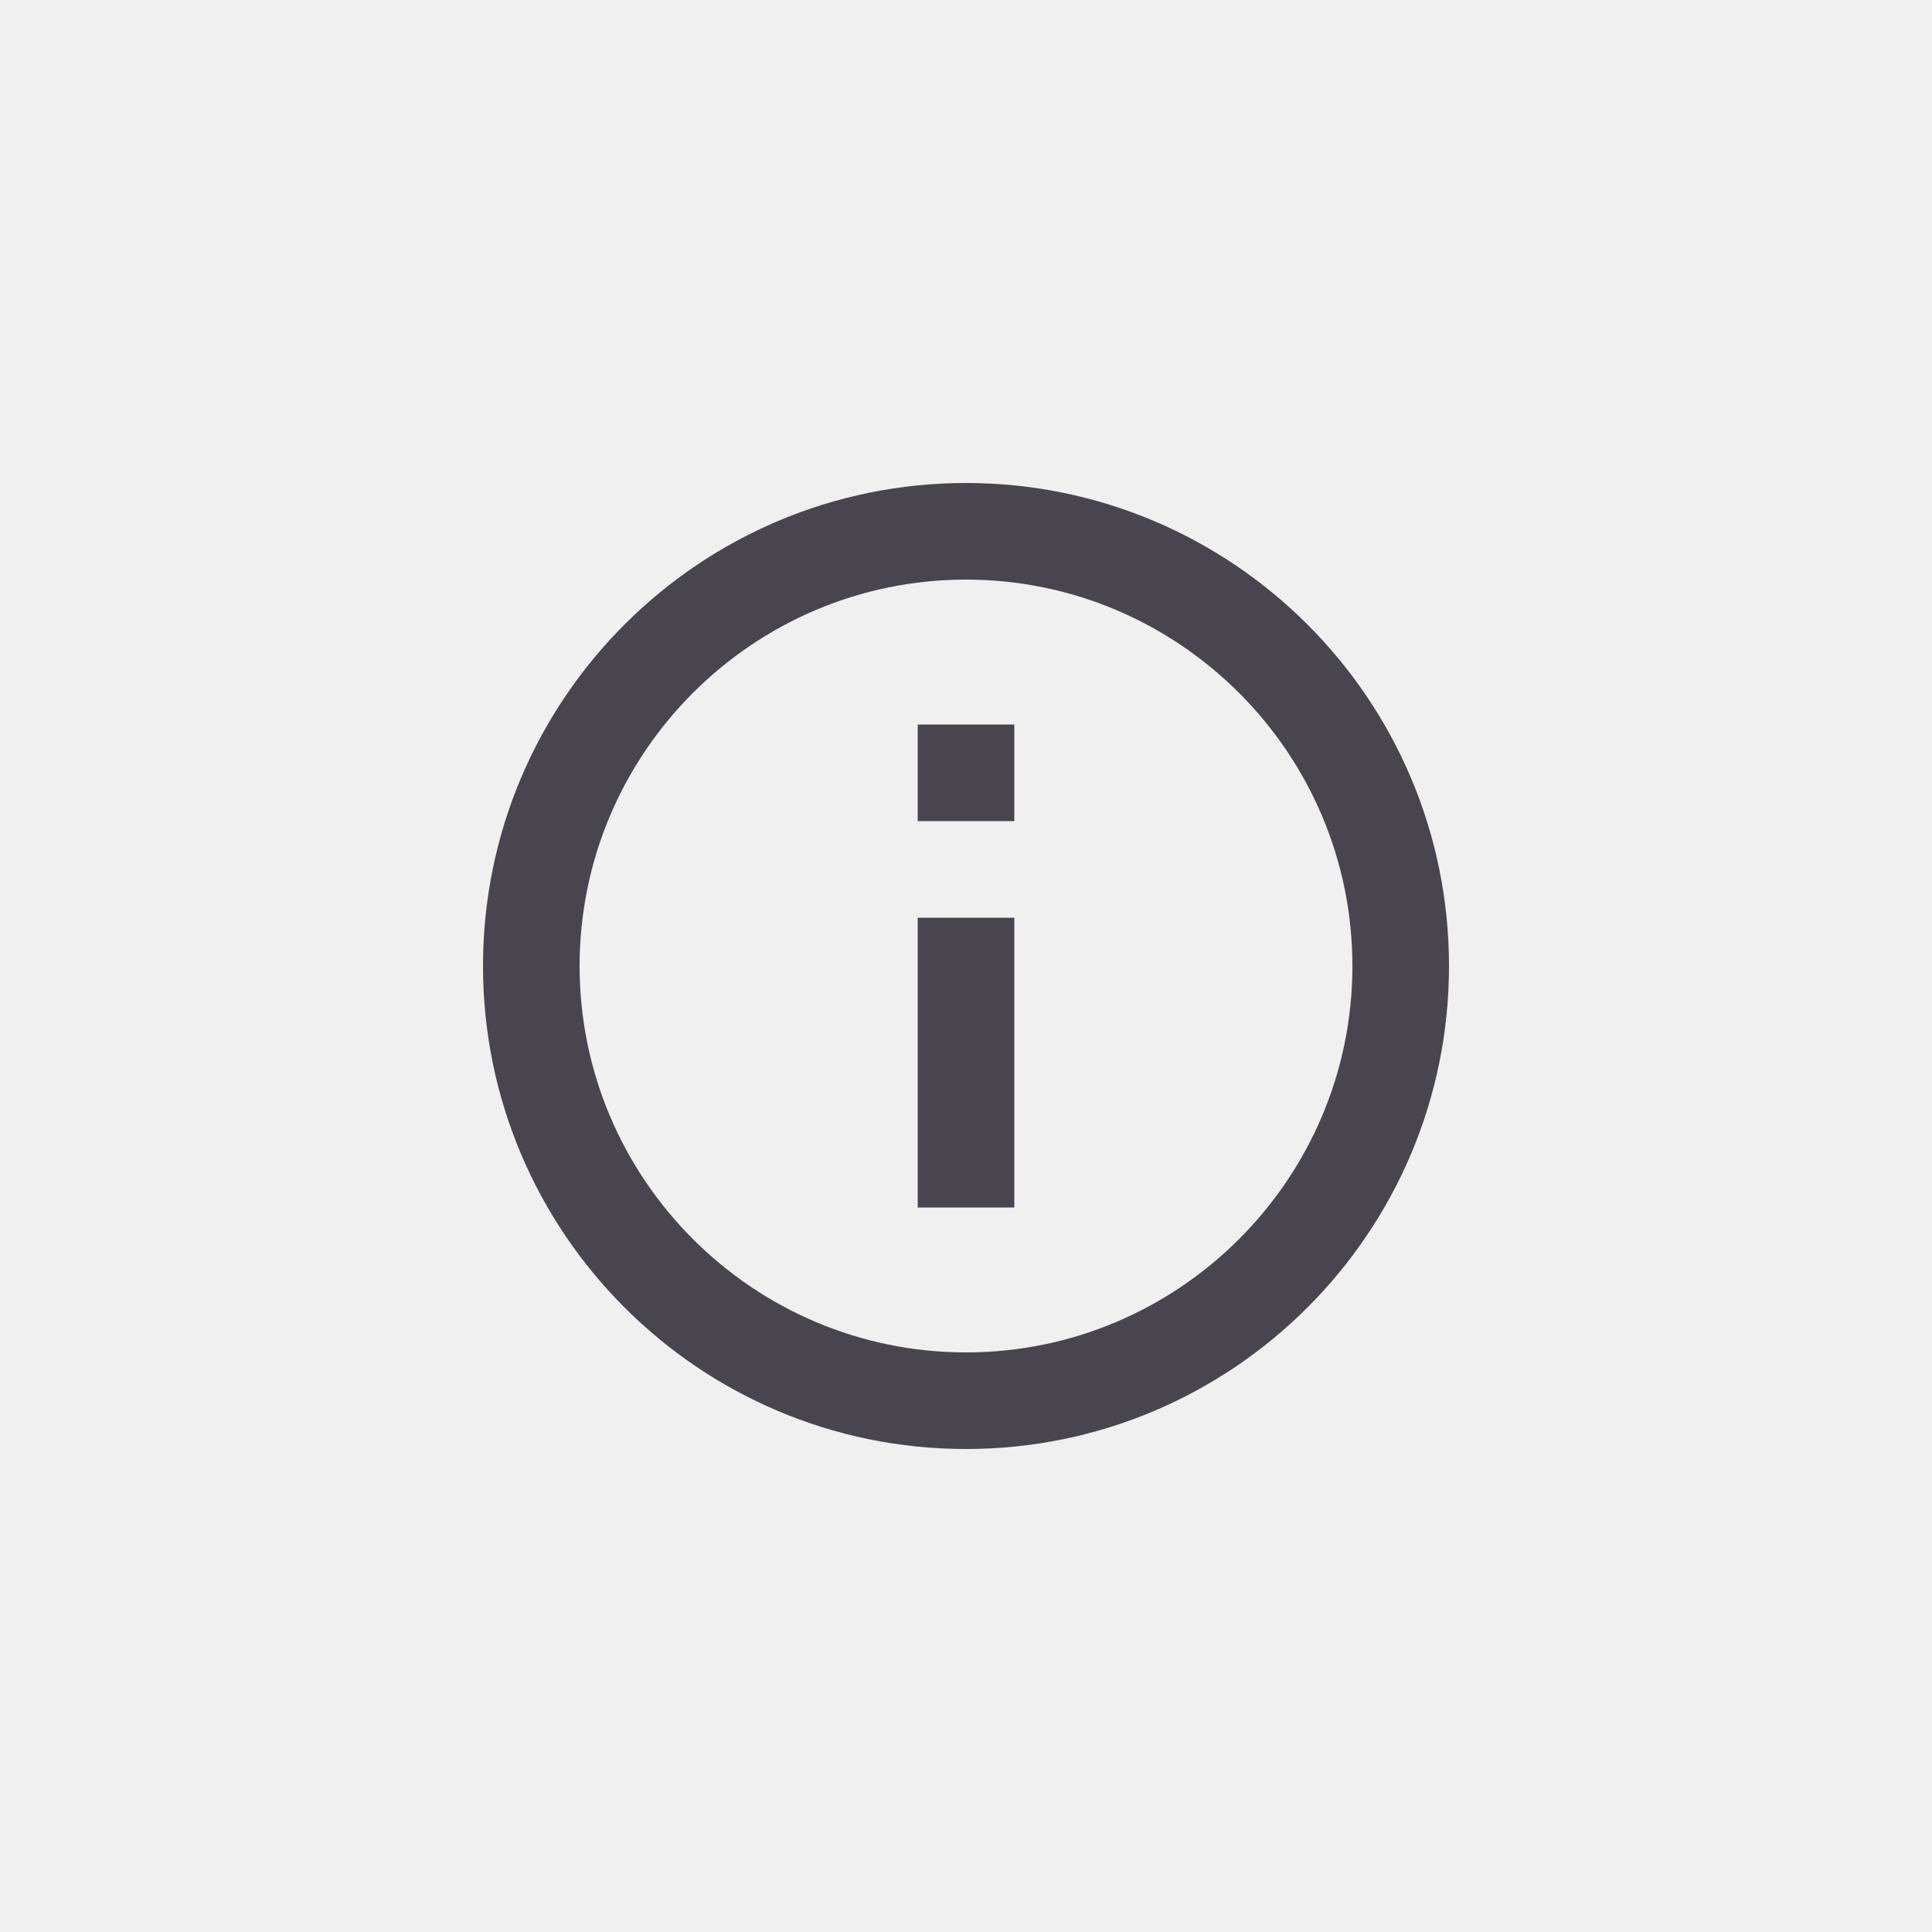
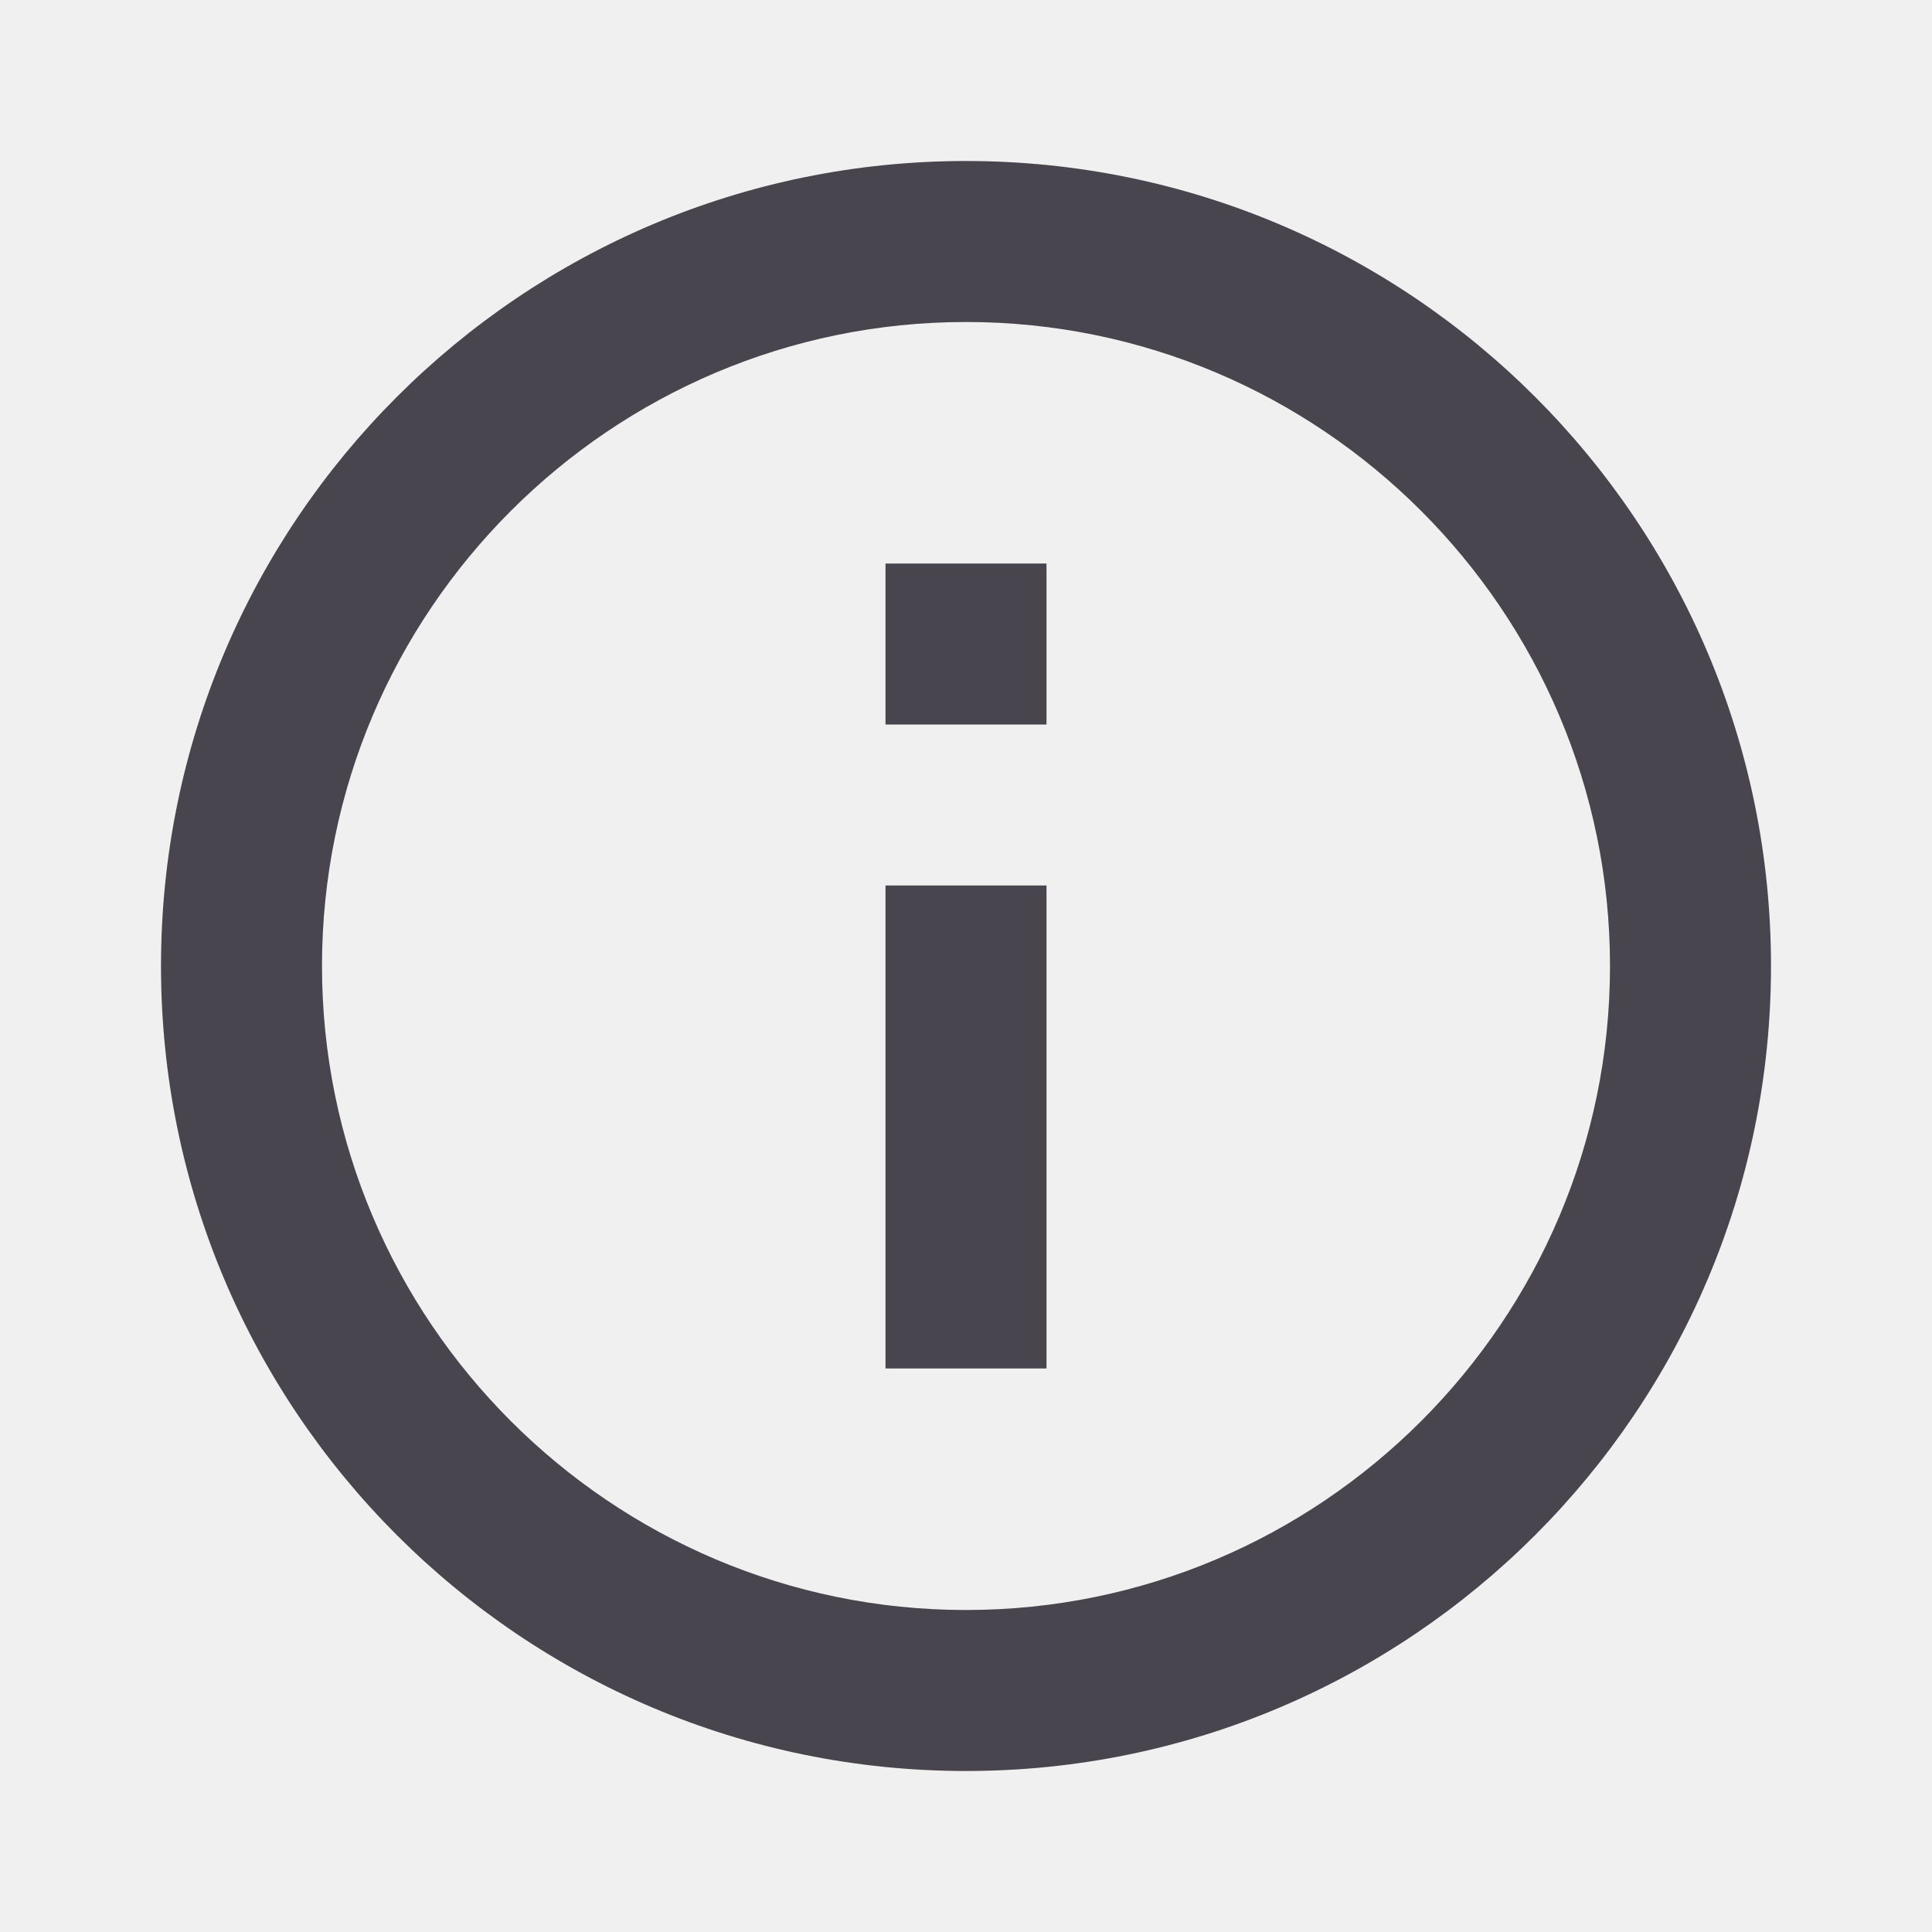
- <svg xmlns="http://www.w3.org/2000/svg" width="40" height="40" viewBox="0 0 40 40" fill="none">
-   <g clip-path="url(#clip0_55487_68)">
-     <path d="M19 15H21V17H19V15ZM19 19H21V25H19V19ZM20 10C14.48 10 10 14.48 10 20C10 25.52 14.48 30 20 30C25.52 30 30 25.52 30 20C30 14.48 25.52 10 20 10ZM20 28C15.59 28 12 24.41 12 20C12 15.59 15.59 12 20 12C24.41 12 28 15.59 28 20C28 24.41 24.41 28 20 28Z" fill="#49454F" />
+ <svg xmlns="http://www.w3.org/2000/svg" width="24" height="24" viewBox="0 0 24 24" fill="none">
+   <g clip-path="url(#clip0_55746_67)">
+     <path d="M11 7H13V9H11V7ZM11 11H13V17H11V11ZM12 2C6.48 2 2 6.48 2 12C2 17.52 6.48 22 12 22C17.52 22 22 17.52 22 12C22 6.48 17.52 2 12 2ZM12 20C7.59 20 4 16.41 4 12C4 7.59 7.59 4 12 4C16.41 4 20 7.59 20 12C20 16.41 16.41 20 12 20Z" fill="#49454F" />
  </g>
  <defs>
-     <clipPath id="clip0_55487_68">
-       <rect width="24" height="24" fill="white" transform="translate(8 8)" />
+     <clipPath id="clip0_55746_67">
+       <rect width="24" height="24" fill="white" />
    </clipPath>
  </defs>
</svg>
